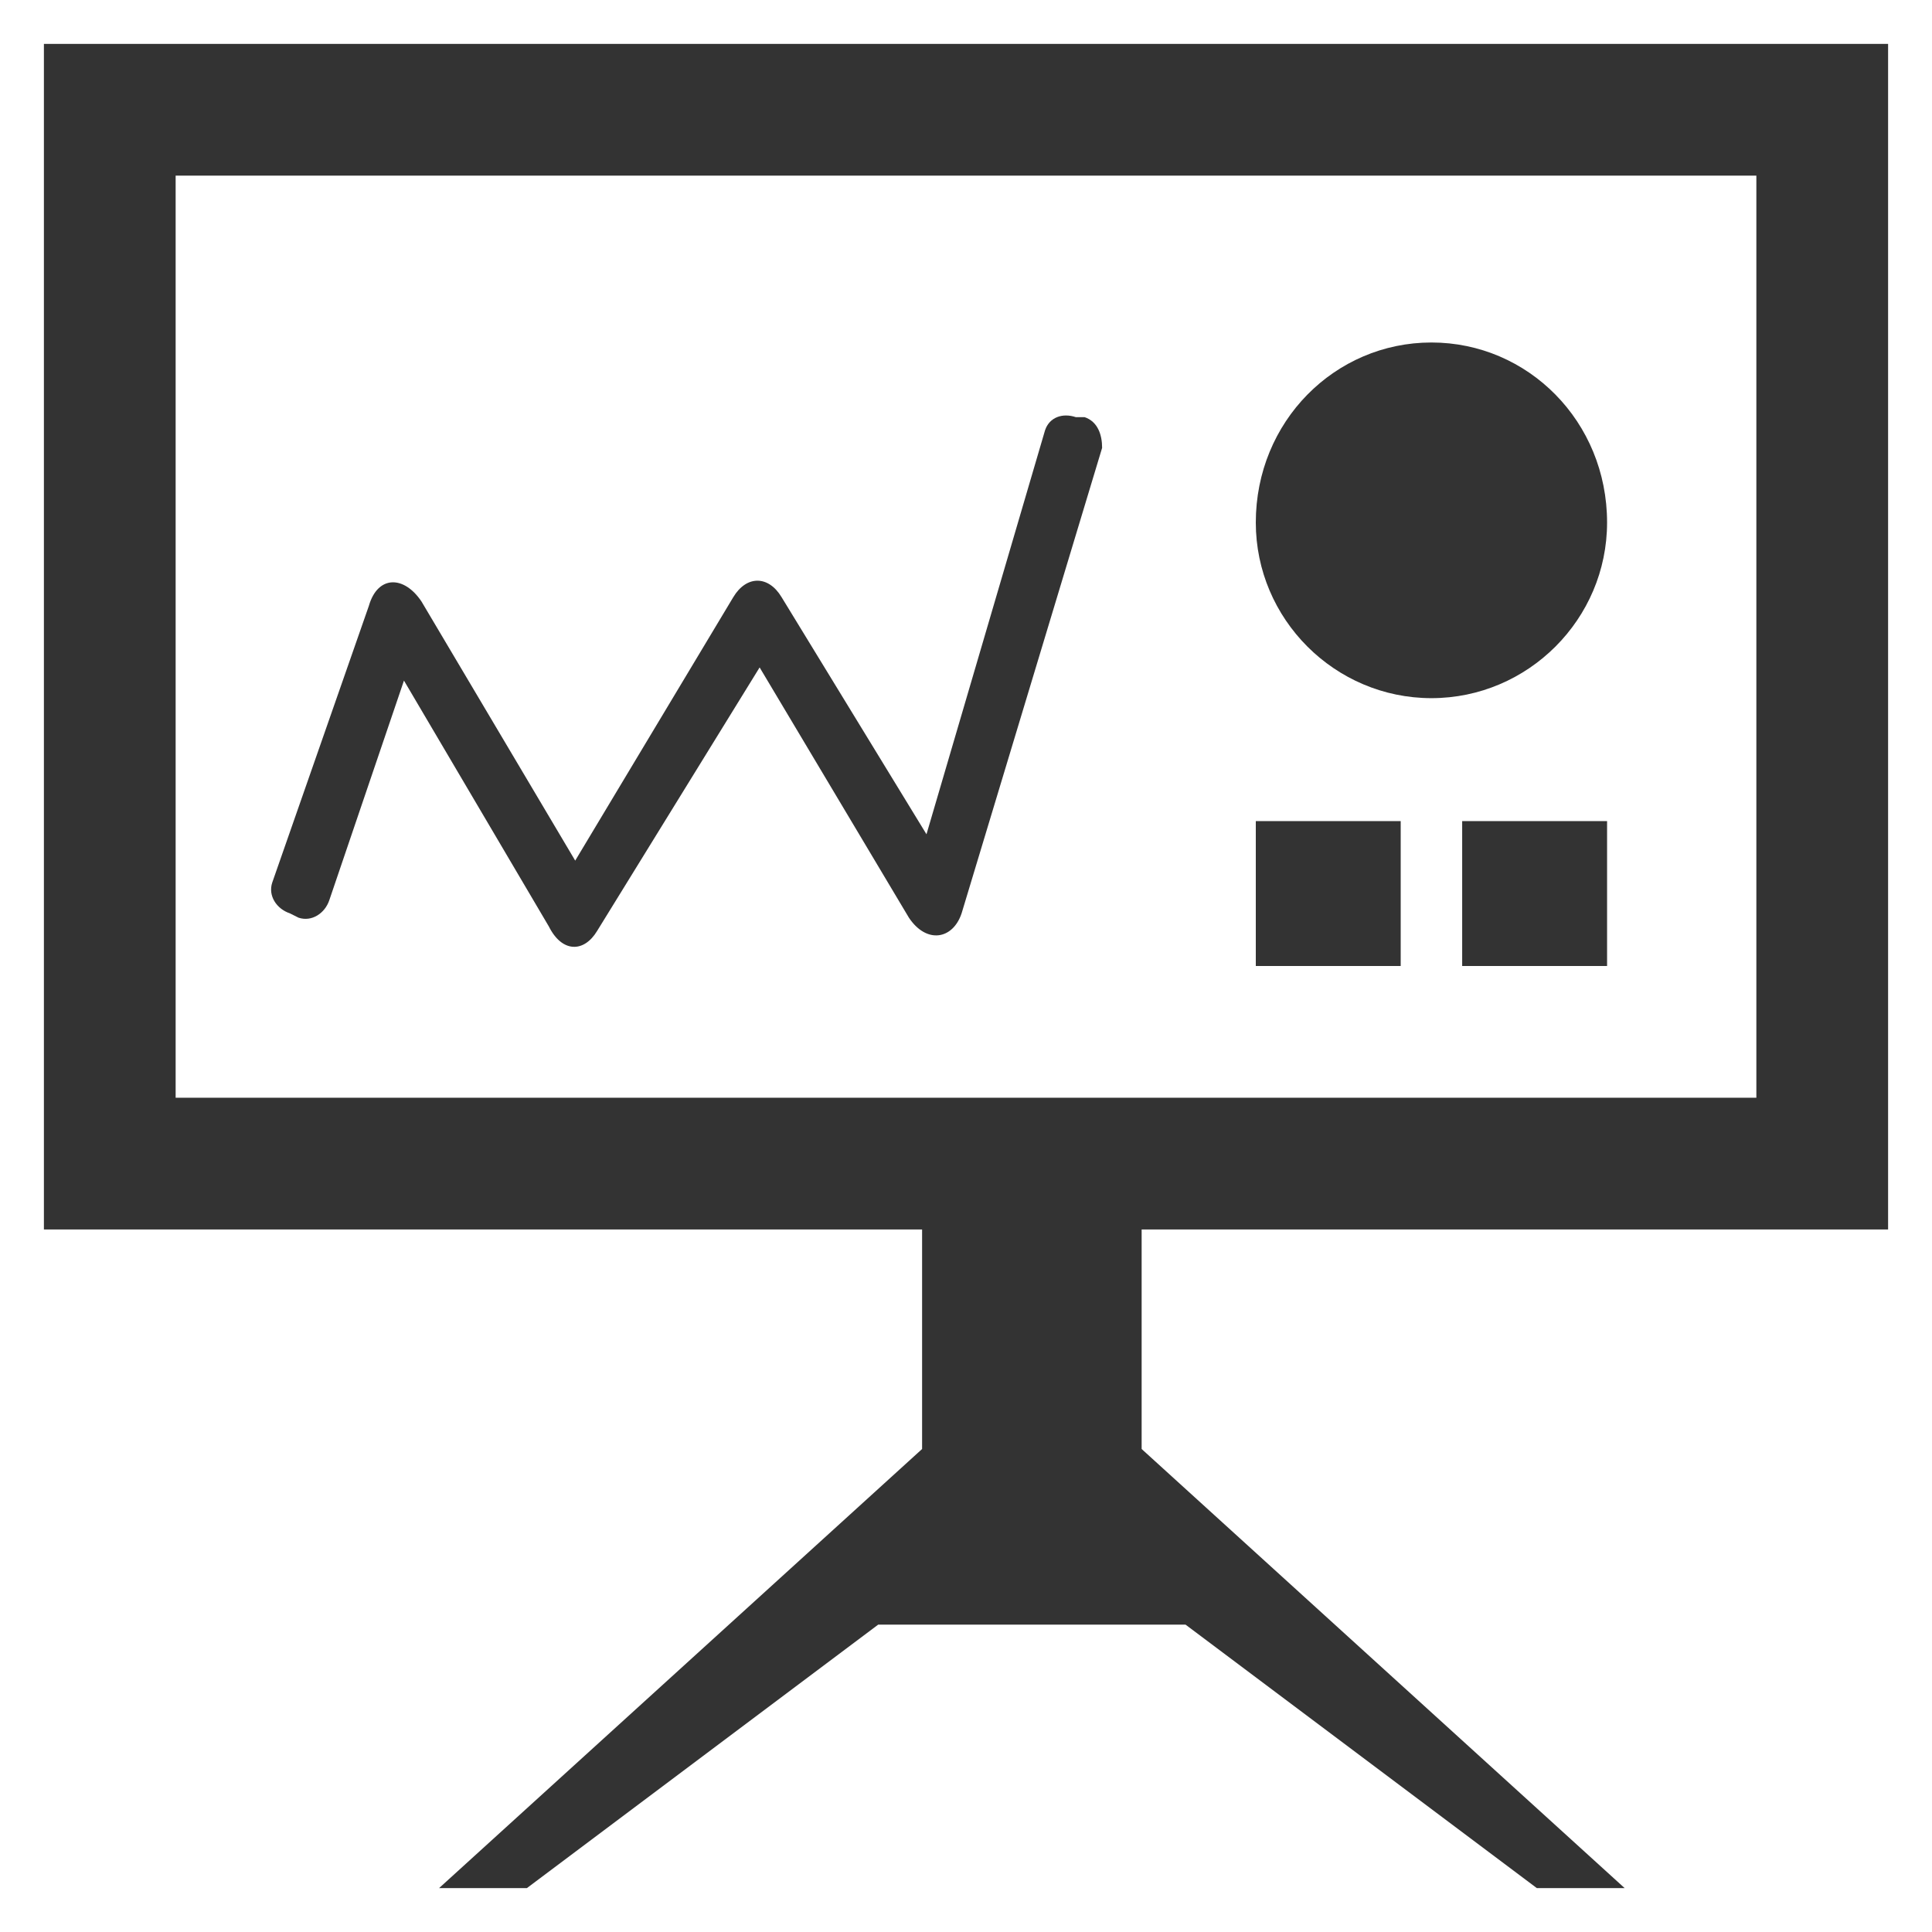
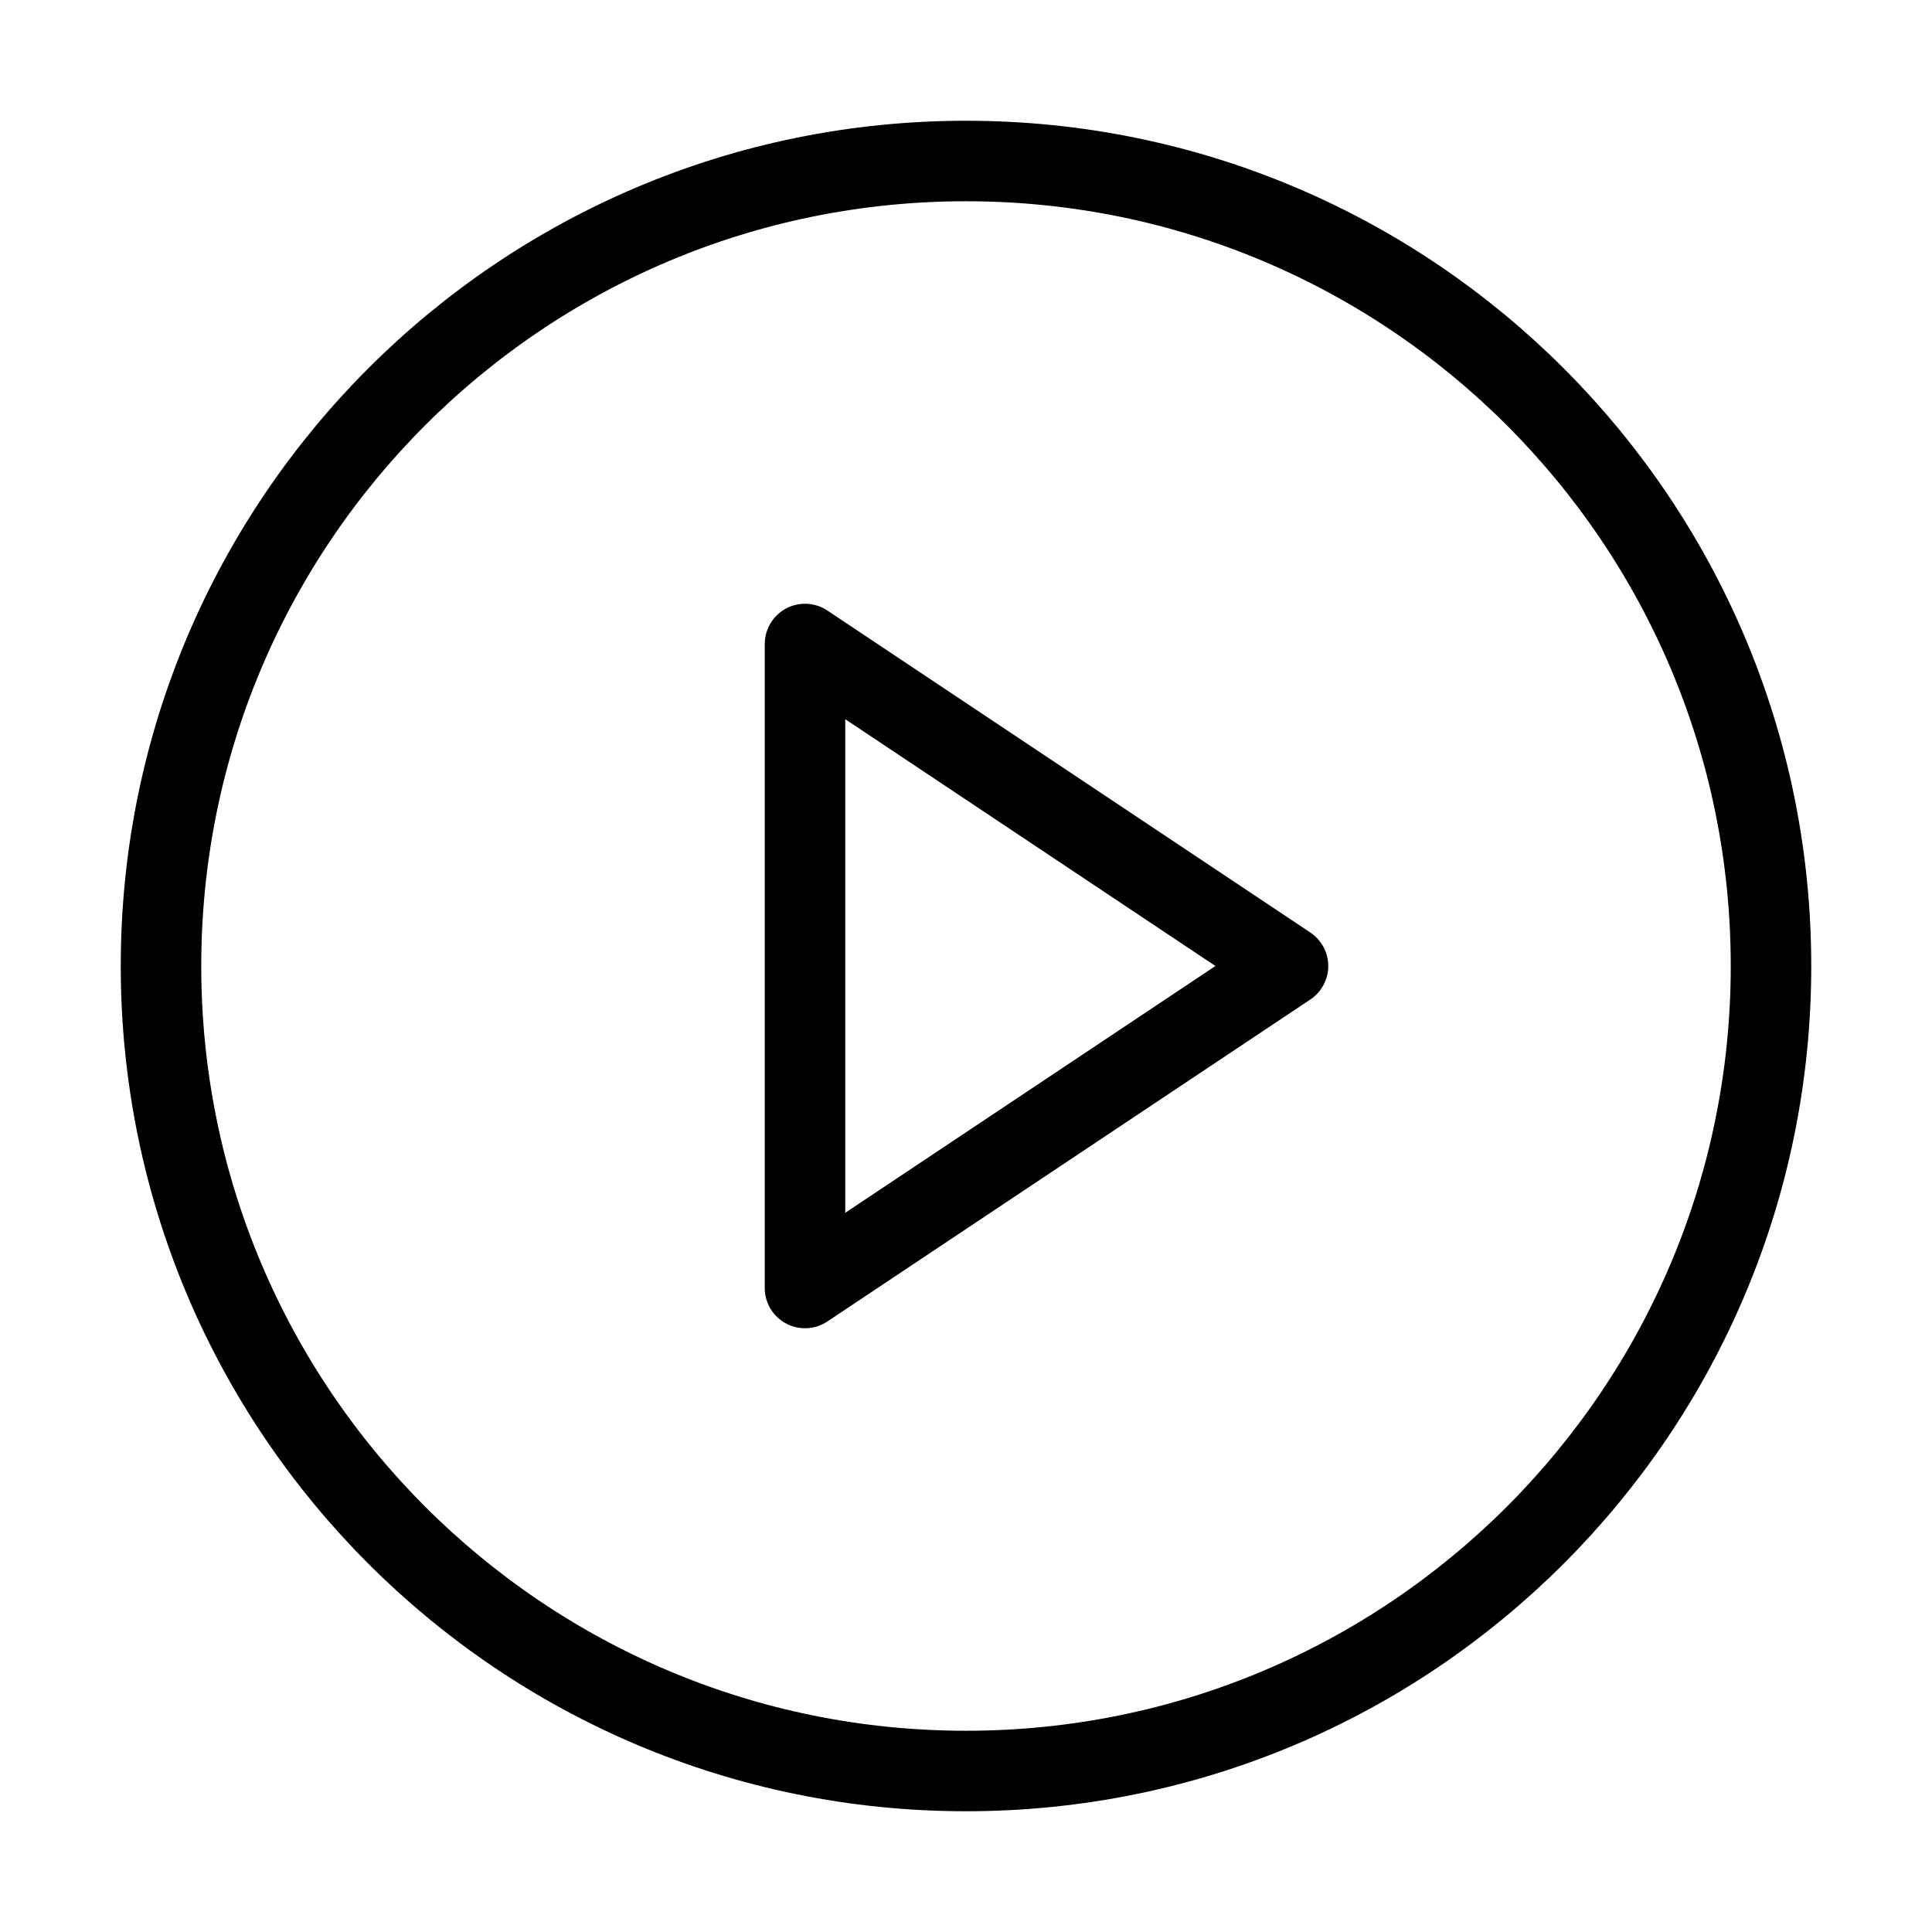
- <svg xmlns="http://www.w3.org/2000/svg" viewBox="0 0 44 44" style="background-color:#ffffff00" version="1.1" xml:space="preserve" x="0px" y="0px" width="44px" height="44px">
-   <g id="Layer%201">
-     <path d="M 4 4 L 40 4 L 40 25 L 4 25 L 4 4 L 4 4 ZM 1 1 L 1 28 L 21 28 L 21 33 L 10 43 L 12 43 L 20 37 L 23 37 L 27 37 L 35 43 L 37 43 L 26 33 L 26 28 L 43 28 L 43 1 L 1 1 L 1 1 Z" fill="#333333" />
-     <path d="M 28.6 11.9 C 28.6 9.6 30.4 7.8 32.6 7.8 C 34.8 7.8 36.6 9.6 36.6 11.9 C 36.6 14.1 34.8 15.9 32.6 15.9 C 30.4 15.9 28.6 14.1 28.6 11.9 Z" fill="#333333" />
-     <rect x="28.6" y="18.7" width="3.3" height="3.3" fill="#333333" />
-     <rect x="33.3" y="18.7" width="3.3" height="3.3" fill="#333333" />
-     <path d="M 6.8 20.9 C 7.1 21 7.4 20.8 7.5 20.5 L 9.2 15.5 L 12.5 21.1 C 12.8 21.7 13.3 21.7 13.6 21.2 L 17.3 15.2 L 20.7 20.9 C 21.1 21.5 21.7 21.4 21.9 20.8 L 25.1 10.2 C 25.1 9.9 25 9.6 24.7 9.5 L 24.5 9.5 C 24.2 9.4 23.9 9.5 23.8 9.8 L 21.1 19 L 17.8 13.6 C 17.5 13.1 17 13.1 16.7 13.6 L 13.1 19.6 L 9.6 13.7 C 9.2 13.1 8.6 13.1 8.4 13.8 L 6.2 20.1 C 6.1 20.4 6.3 20.7 6.6 20.8 L 6.8 20.9 L 6.8 20.9 Z" fill="#333333" />
+ <svg xmlns="http://www.w3.org/2000/svg" fill="none" height="48" viewBox="0 0 48 48" width="48">
+   <g stroke="#000" stroke-linecap="round" stroke-linejoin="round" stroke-width="2">
+     <path d="m24 44c11.046 0 20-8.954 20-20 0-11.046-8.954-20-20-20-11.046 0-20 8.954-20 20 0 11.046 8.954 20 20 20z" />
+     <path d="m20 16 12 8-12 8z" />
  </g>
</svg>
